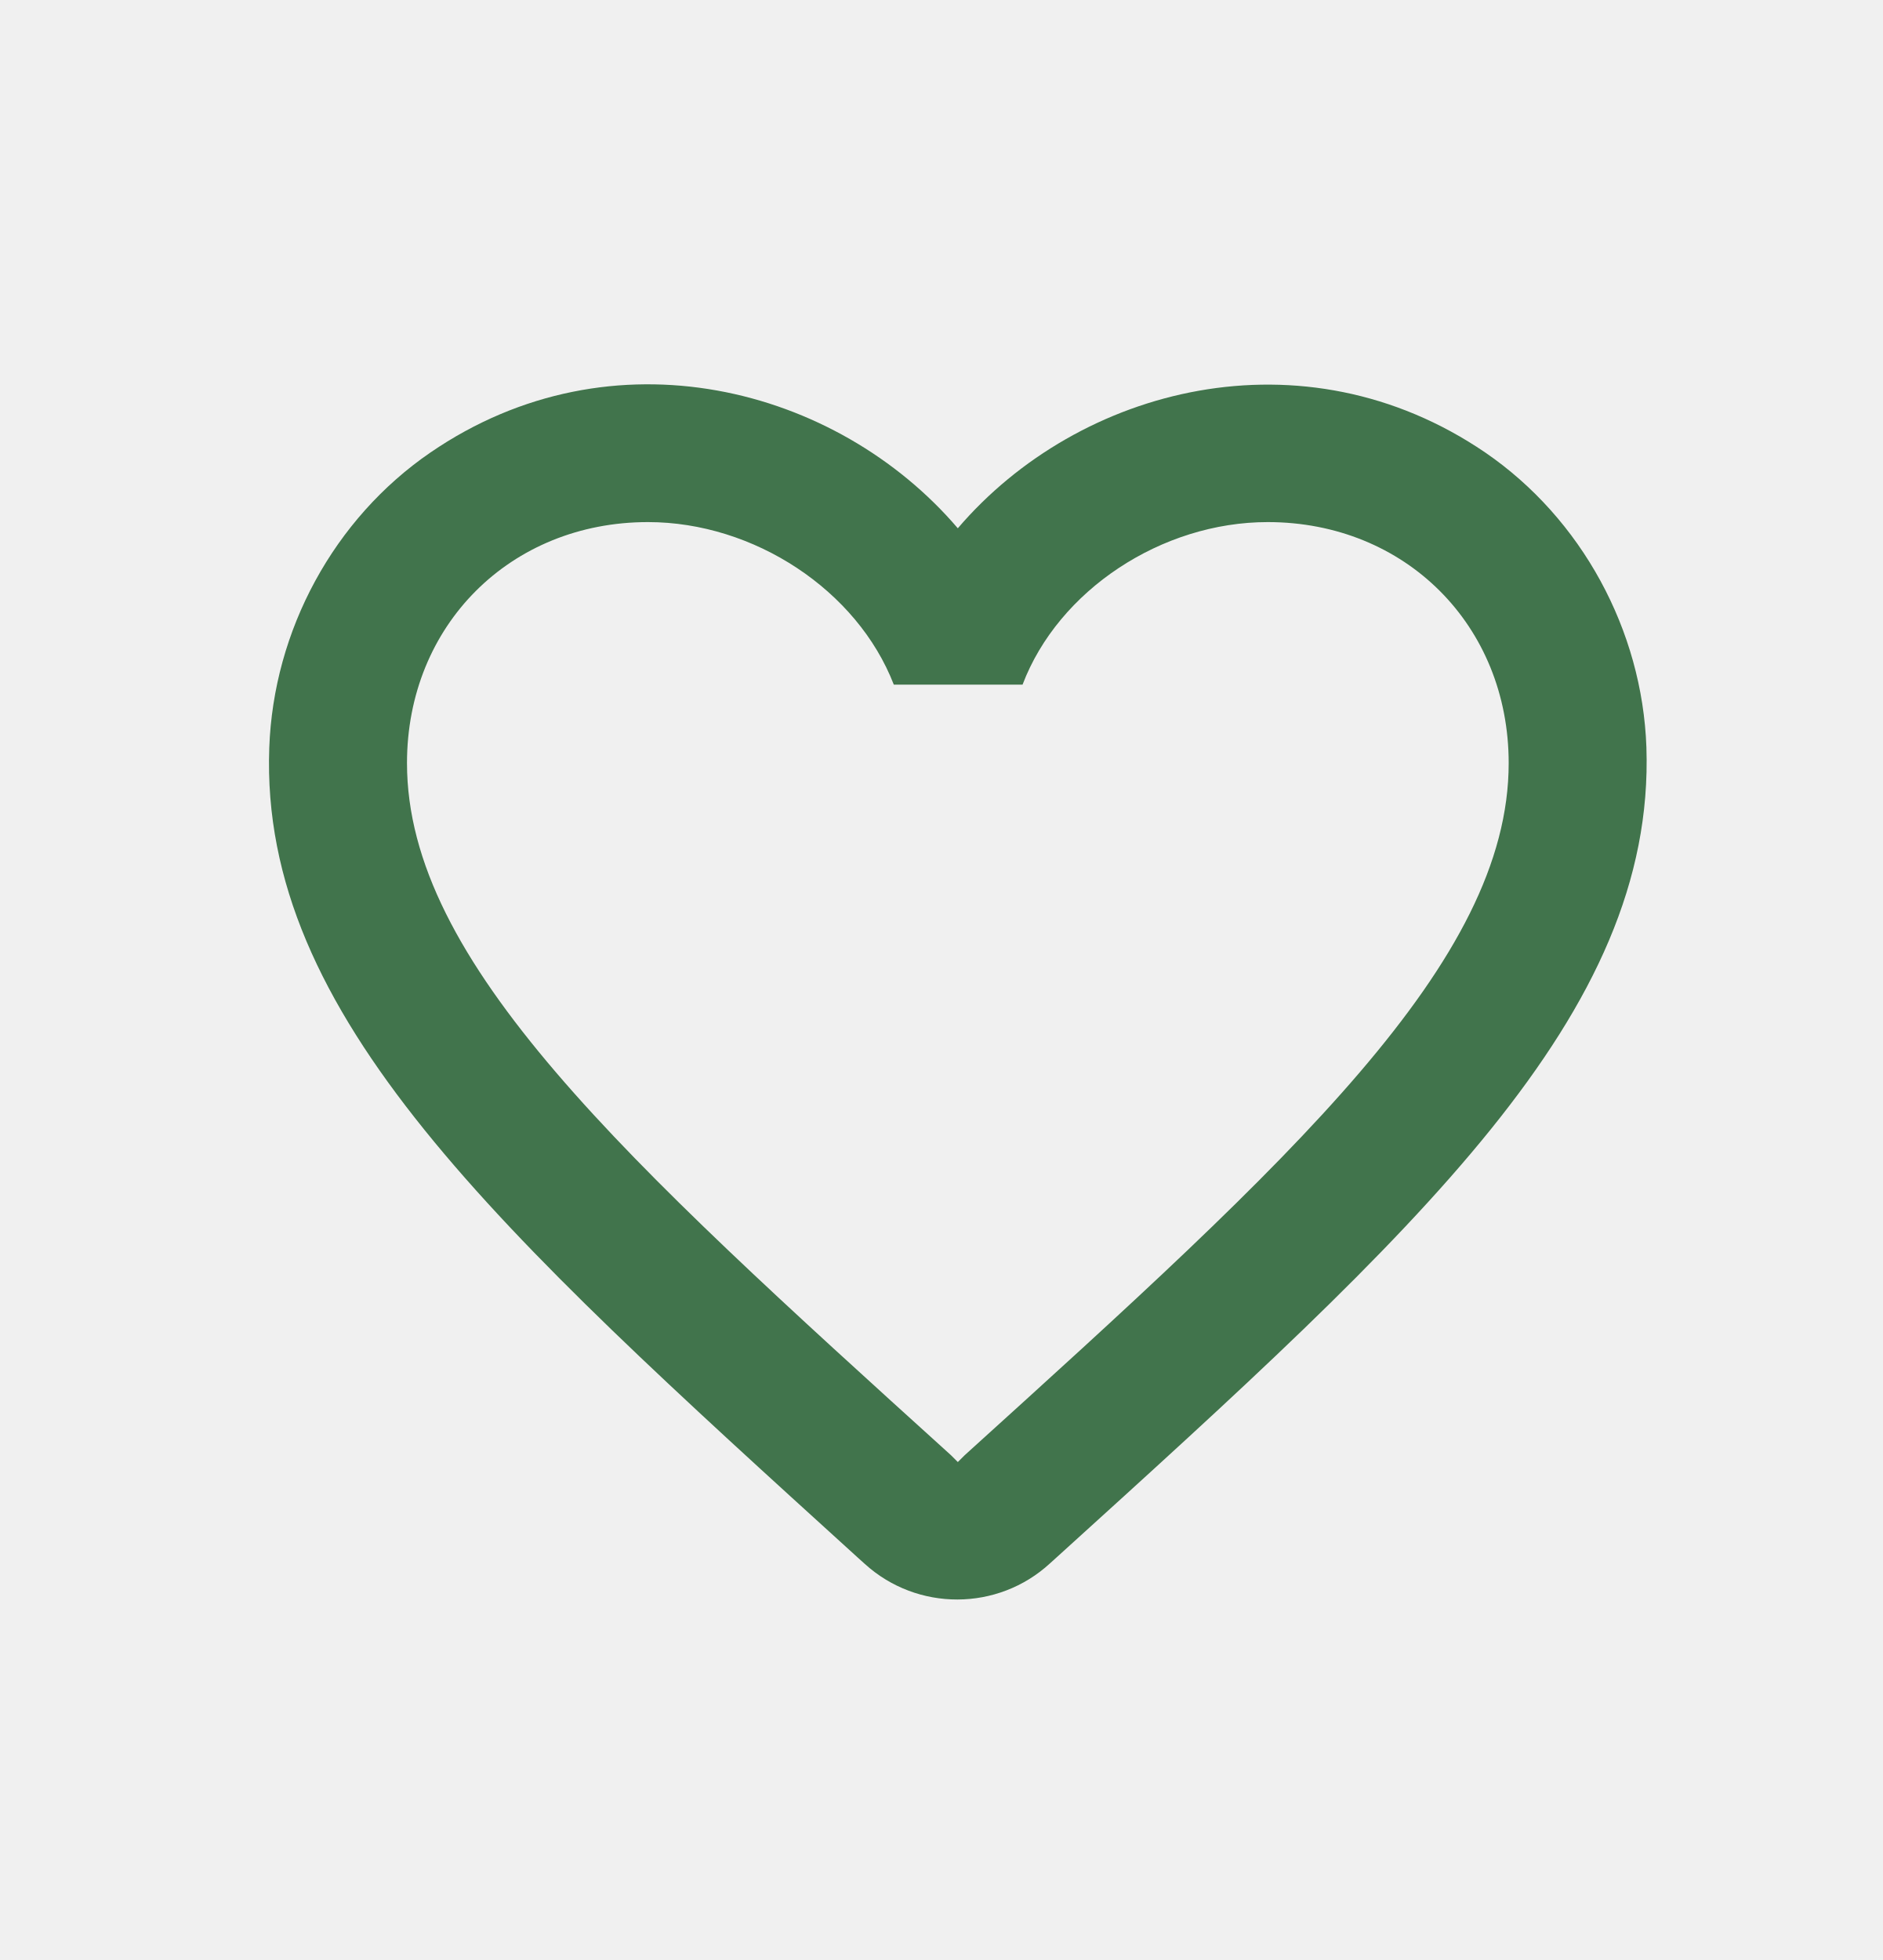
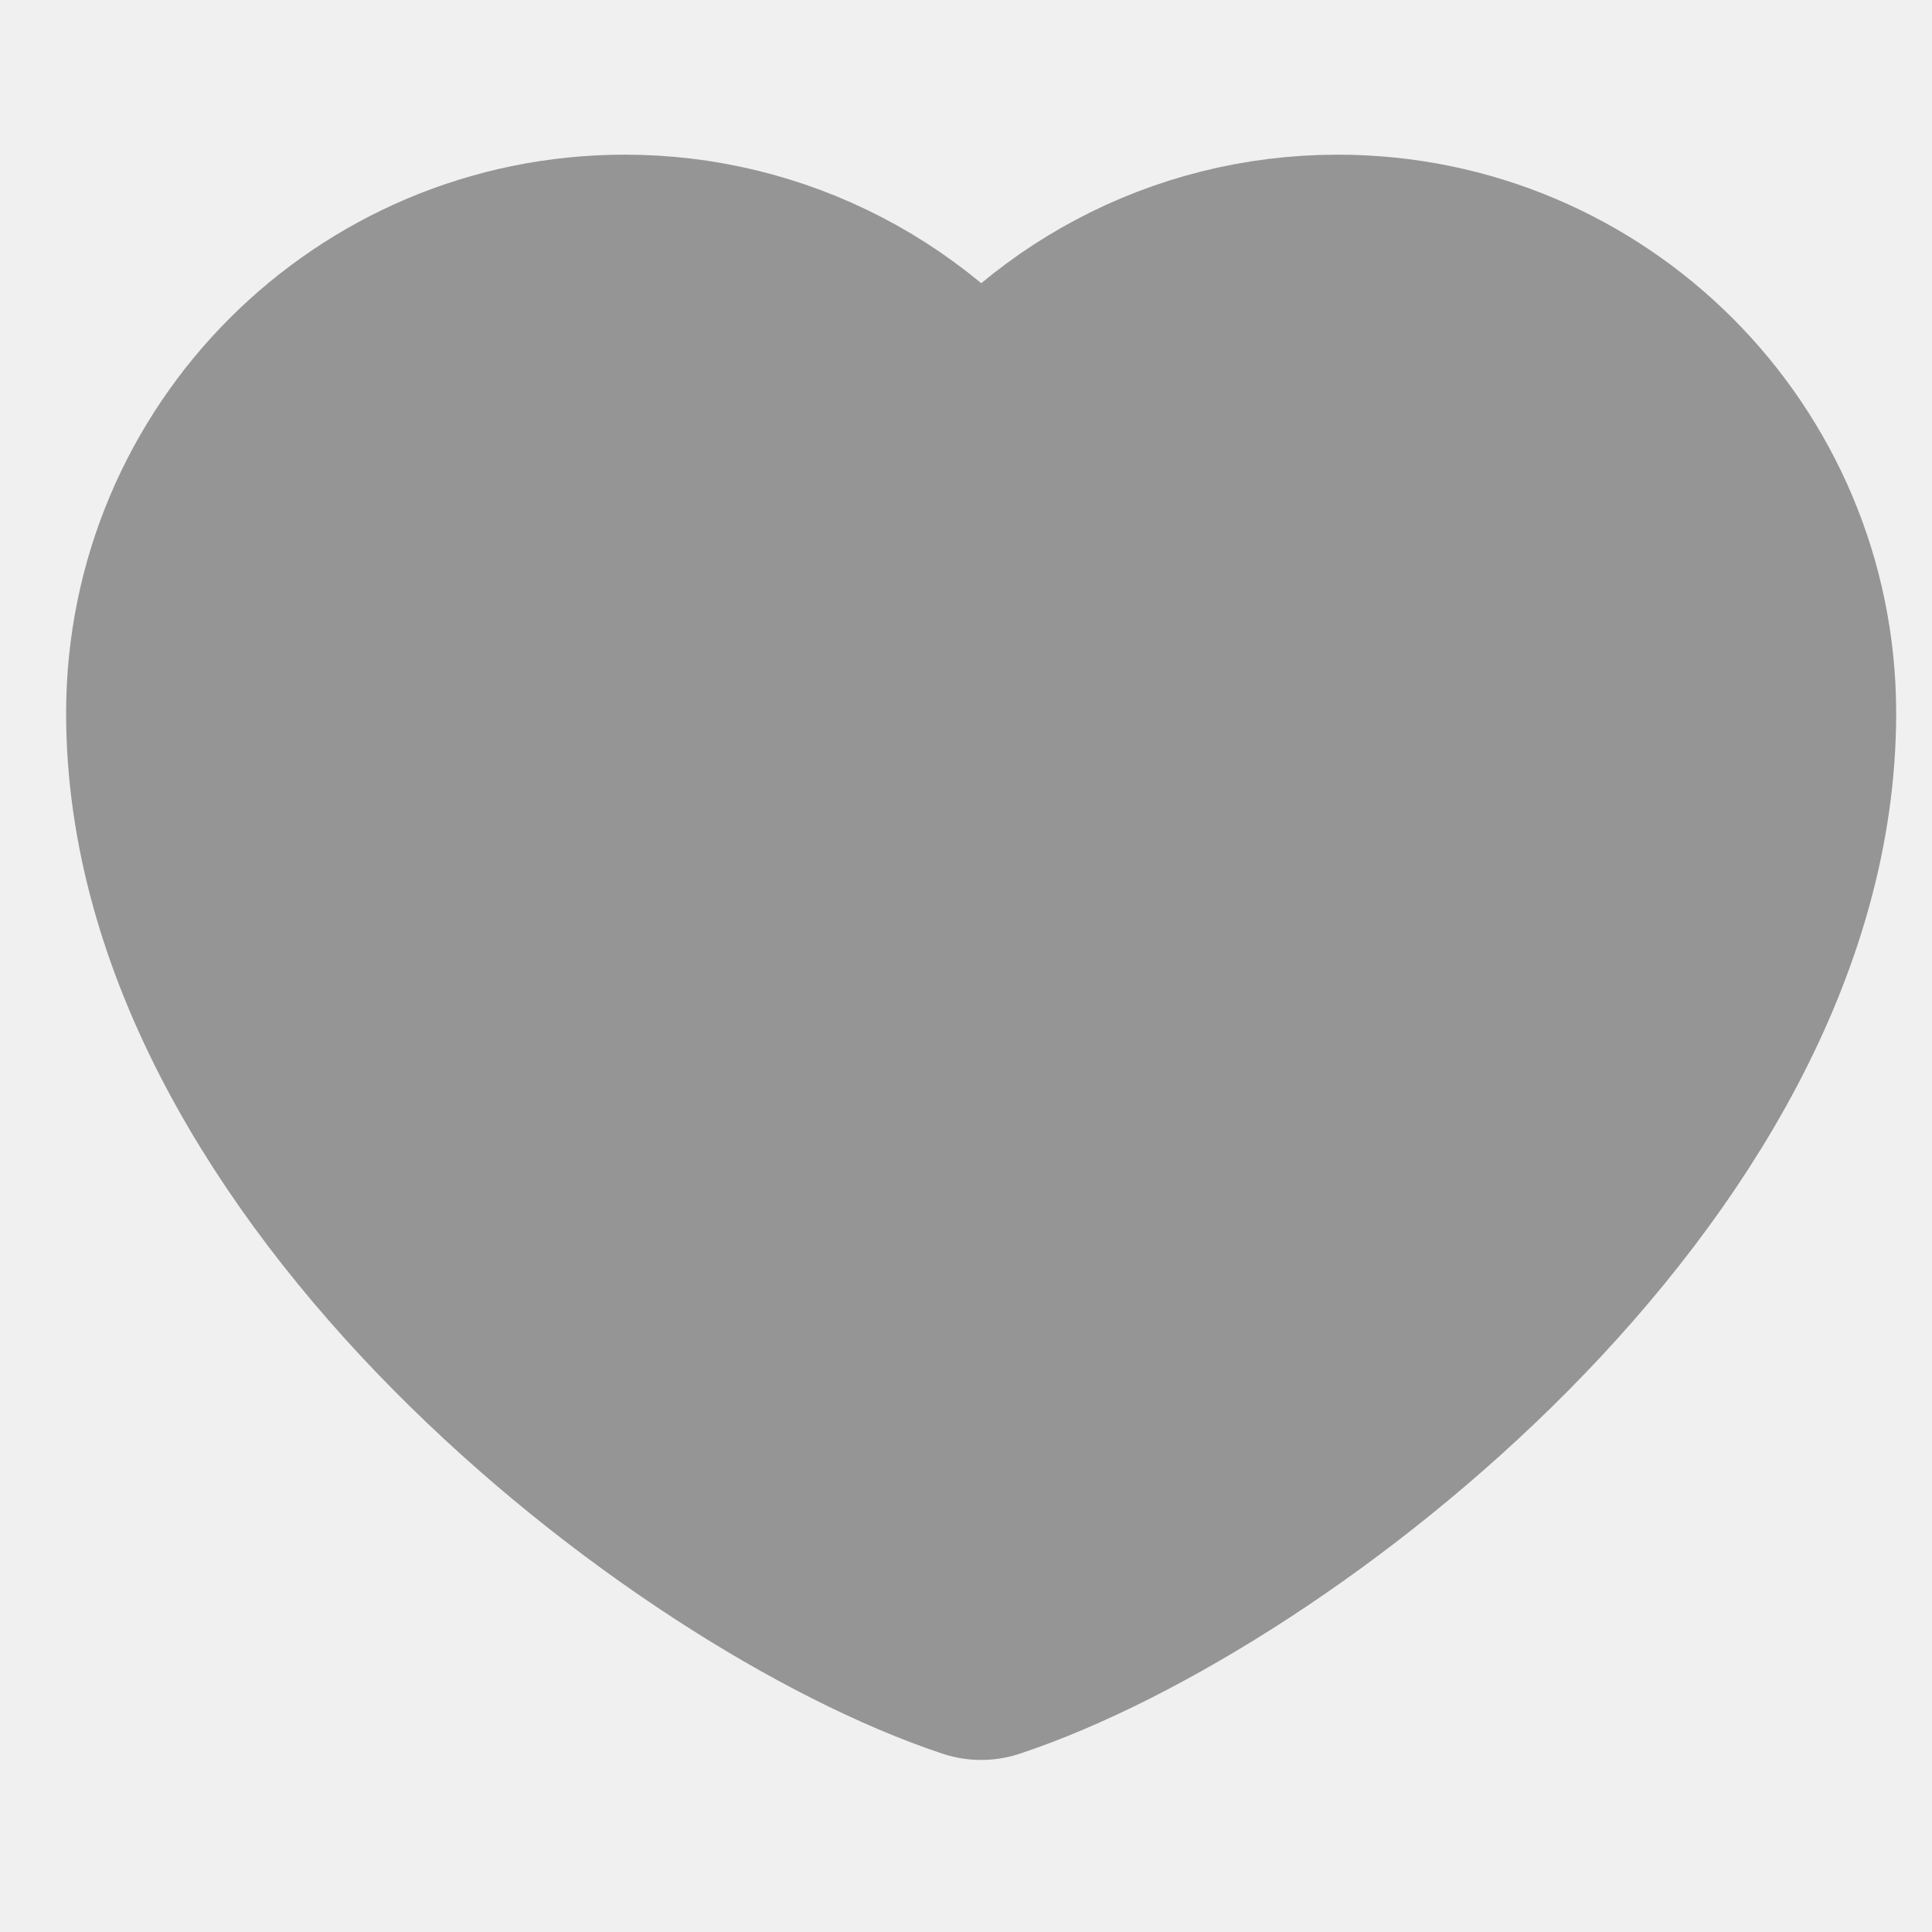
- <svg xmlns="http://www.w3.org/2000/svg" width="49" height="51" viewBox="0 0 49 51" fill="none">
-   <path d="M38.651 11.775C33.92 8.55 28.079 10.055 24.925 13.746C21.772 10.055 15.931 8.532 11.2 11.775C8.692 13.495 7.115 16.398 7.007 19.462C6.757 26.414 12.92 31.987 22.327 40.534L22.506 40.695C23.868 41.931 25.965 41.931 27.326 40.677L27.524 40.498C36.931 31.969 43.077 26.396 42.844 19.444C42.736 16.398 41.159 13.495 38.651 11.775ZM25.105 37.864L24.925 38.043L24.746 37.864C16.217 30.141 10.591 25.035 10.591 19.856C10.591 16.273 13.279 13.585 16.862 13.585C19.622 13.585 22.309 15.359 23.259 17.814H26.61C27.541 15.359 30.229 13.585 32.989 13.585C36.572 13.585 39.26 16.273 39.26 19.856C39.26 25.035 33.634 30.141 25.105 37.864Z" fill="#41744C" />
+ <svg xmlns="http://www.w3.org/2000/svg" width="25" height="25" viewBox="0 0 25 25" fill="none">
+   <mask id="mask0_12_133" style="mask-type:alpha" maskUnits="userSpaceOnUse" x="0" y="2" width="25" height="21">
+     <path d="M8.083 3.589C4.968 3.589 2.443 6.113 2.443 9.228C2.443 14.867 9.108 19.993 12.696 21.186C16.285 19.993 22.949 14.867 22.949 9.228C22.949 6.113 20.424 3.589 17.31 3.589C15.403 3.589 13.717 4.535 12.696 5.985C12.176 5.244 11.486 4.639 10.682 4.222C9.879 3.805 8.988 3.588 8.083 3.589Z" fill="white" stroke="white" stroke-width="3.175" stroke-linecap="round" stroke-linejoin="round" />
+     <path d="M9.621 12.304H15.772M12.696 9.228V15.379" stroke="black" stroke-width="3.175" stroke-linecap="round" stroke-linejoin="round" />
+   </mask>
+   <g mask="url(#mask0_12_133)">
+     <path d="M0.393 0H25V24.607H0.393V0Z" fill="#959595" />
+   </g>
</svg>
